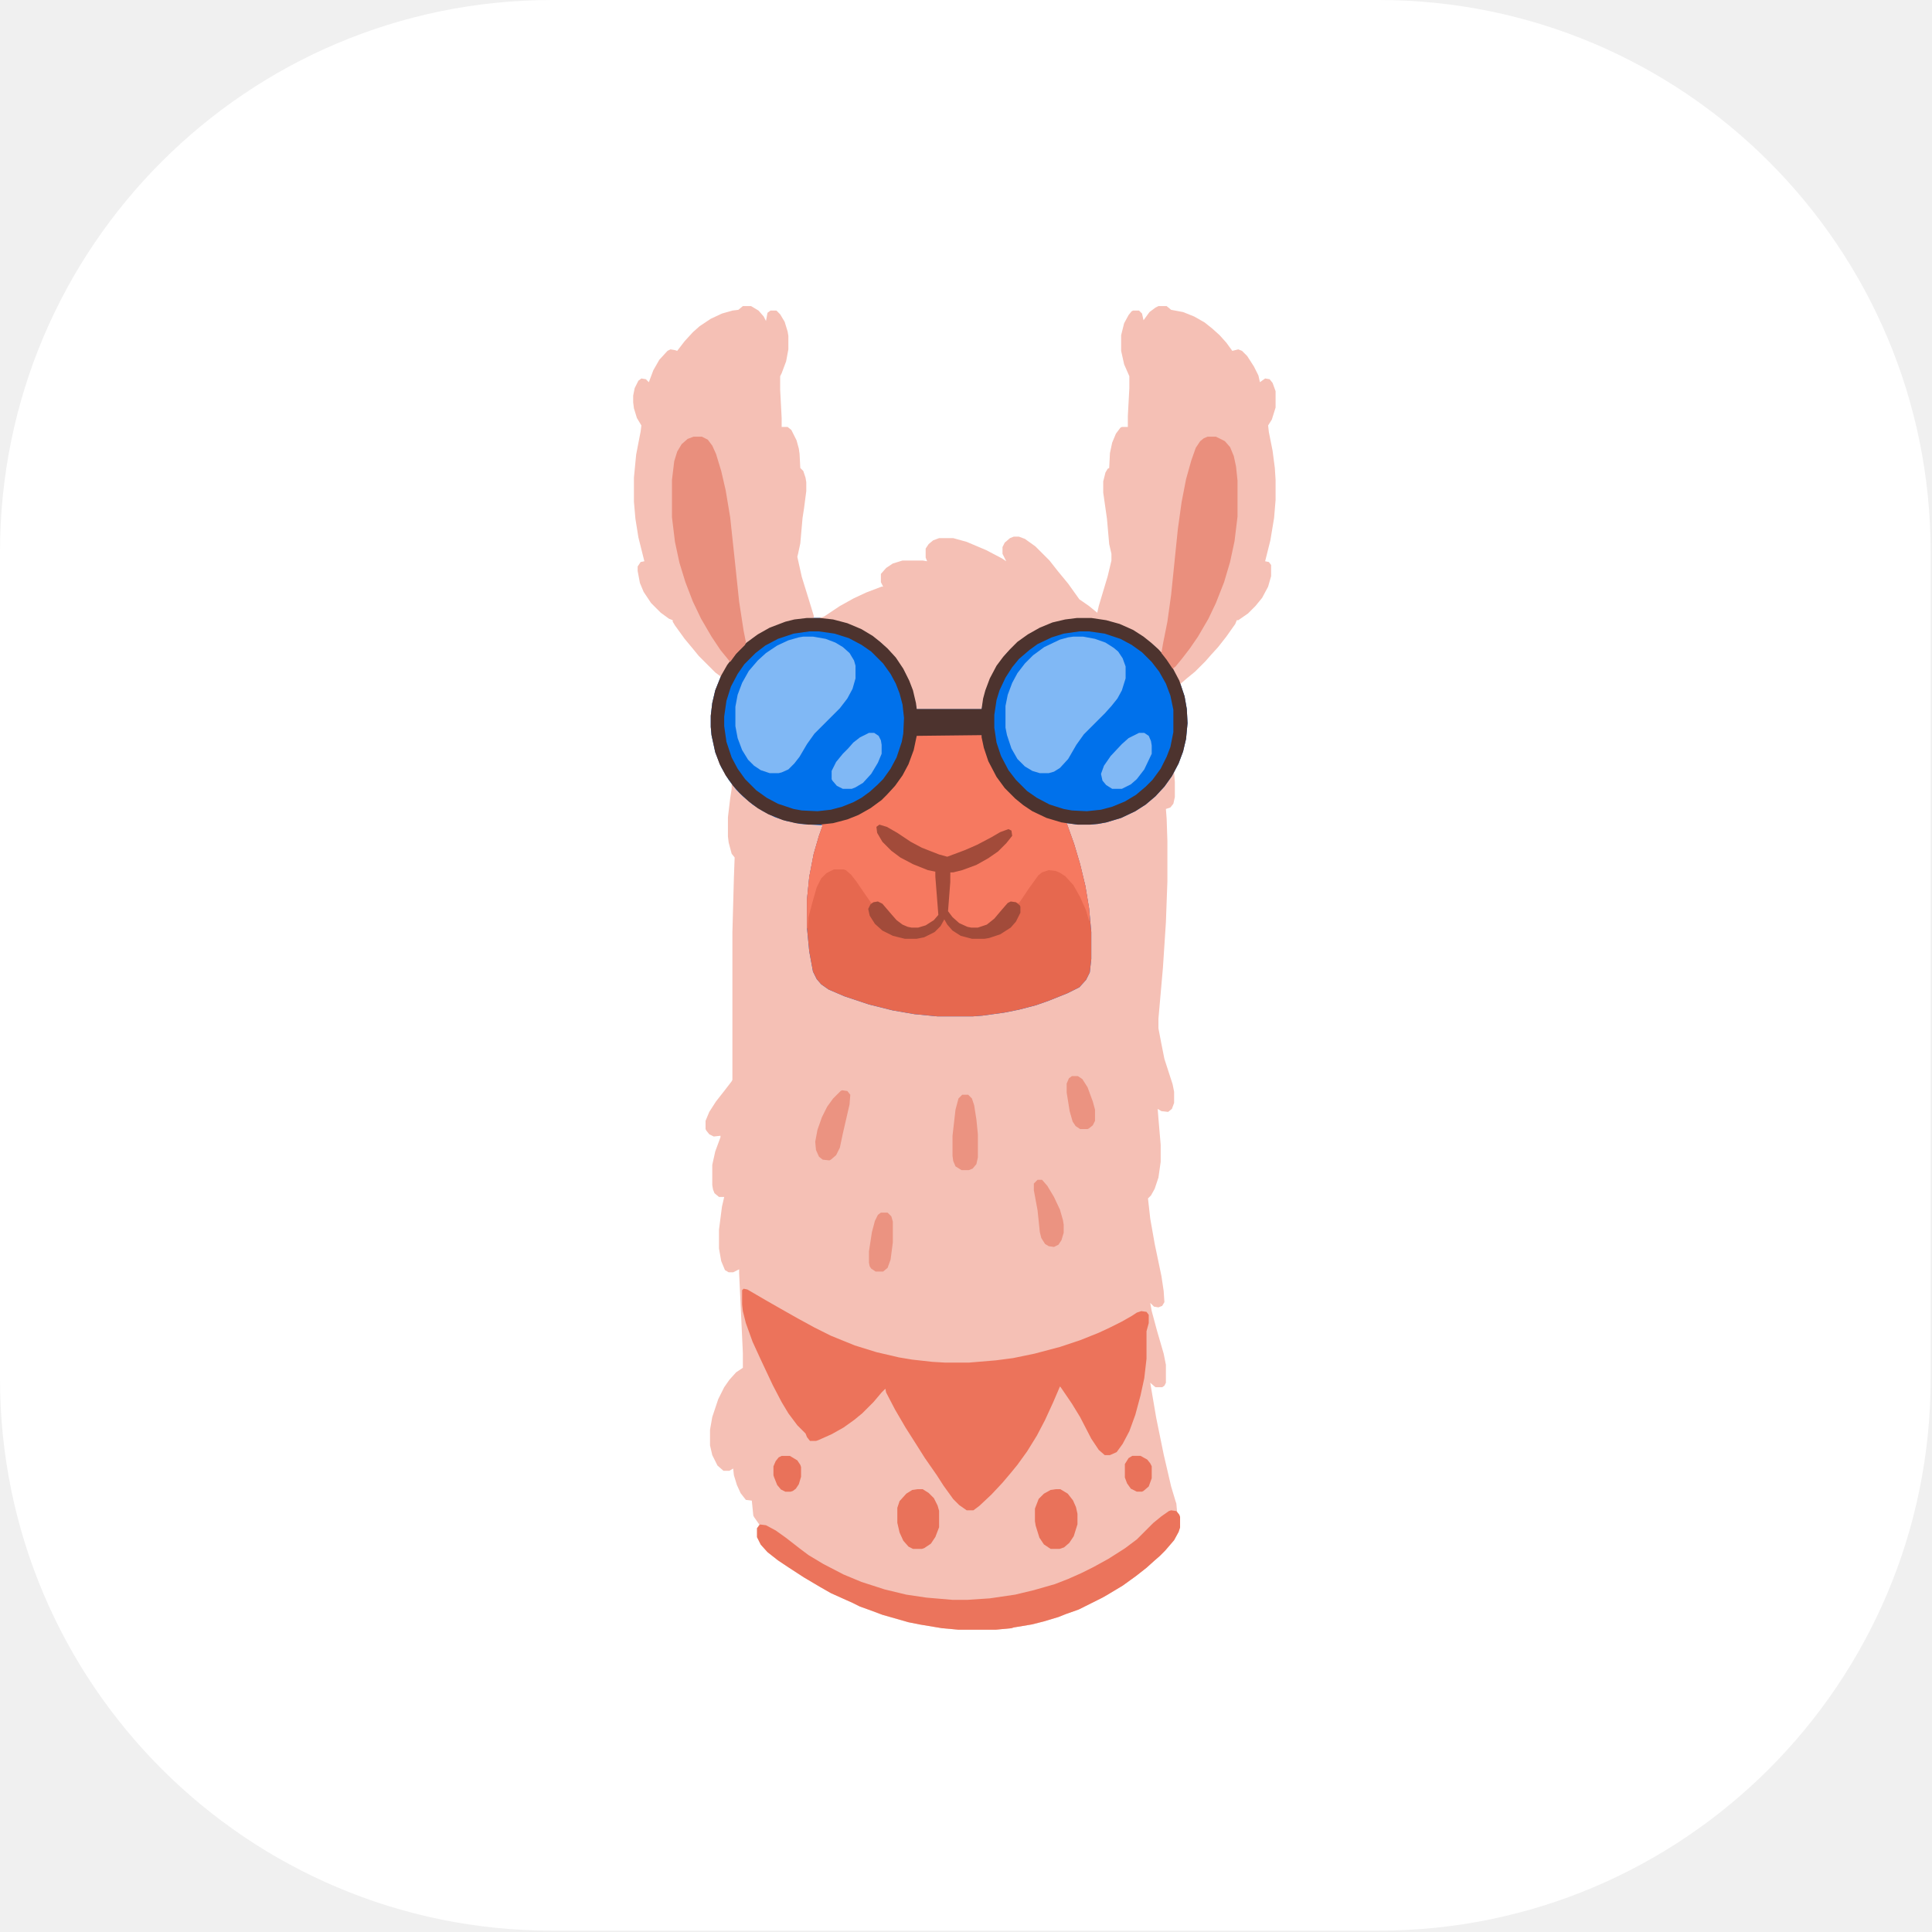
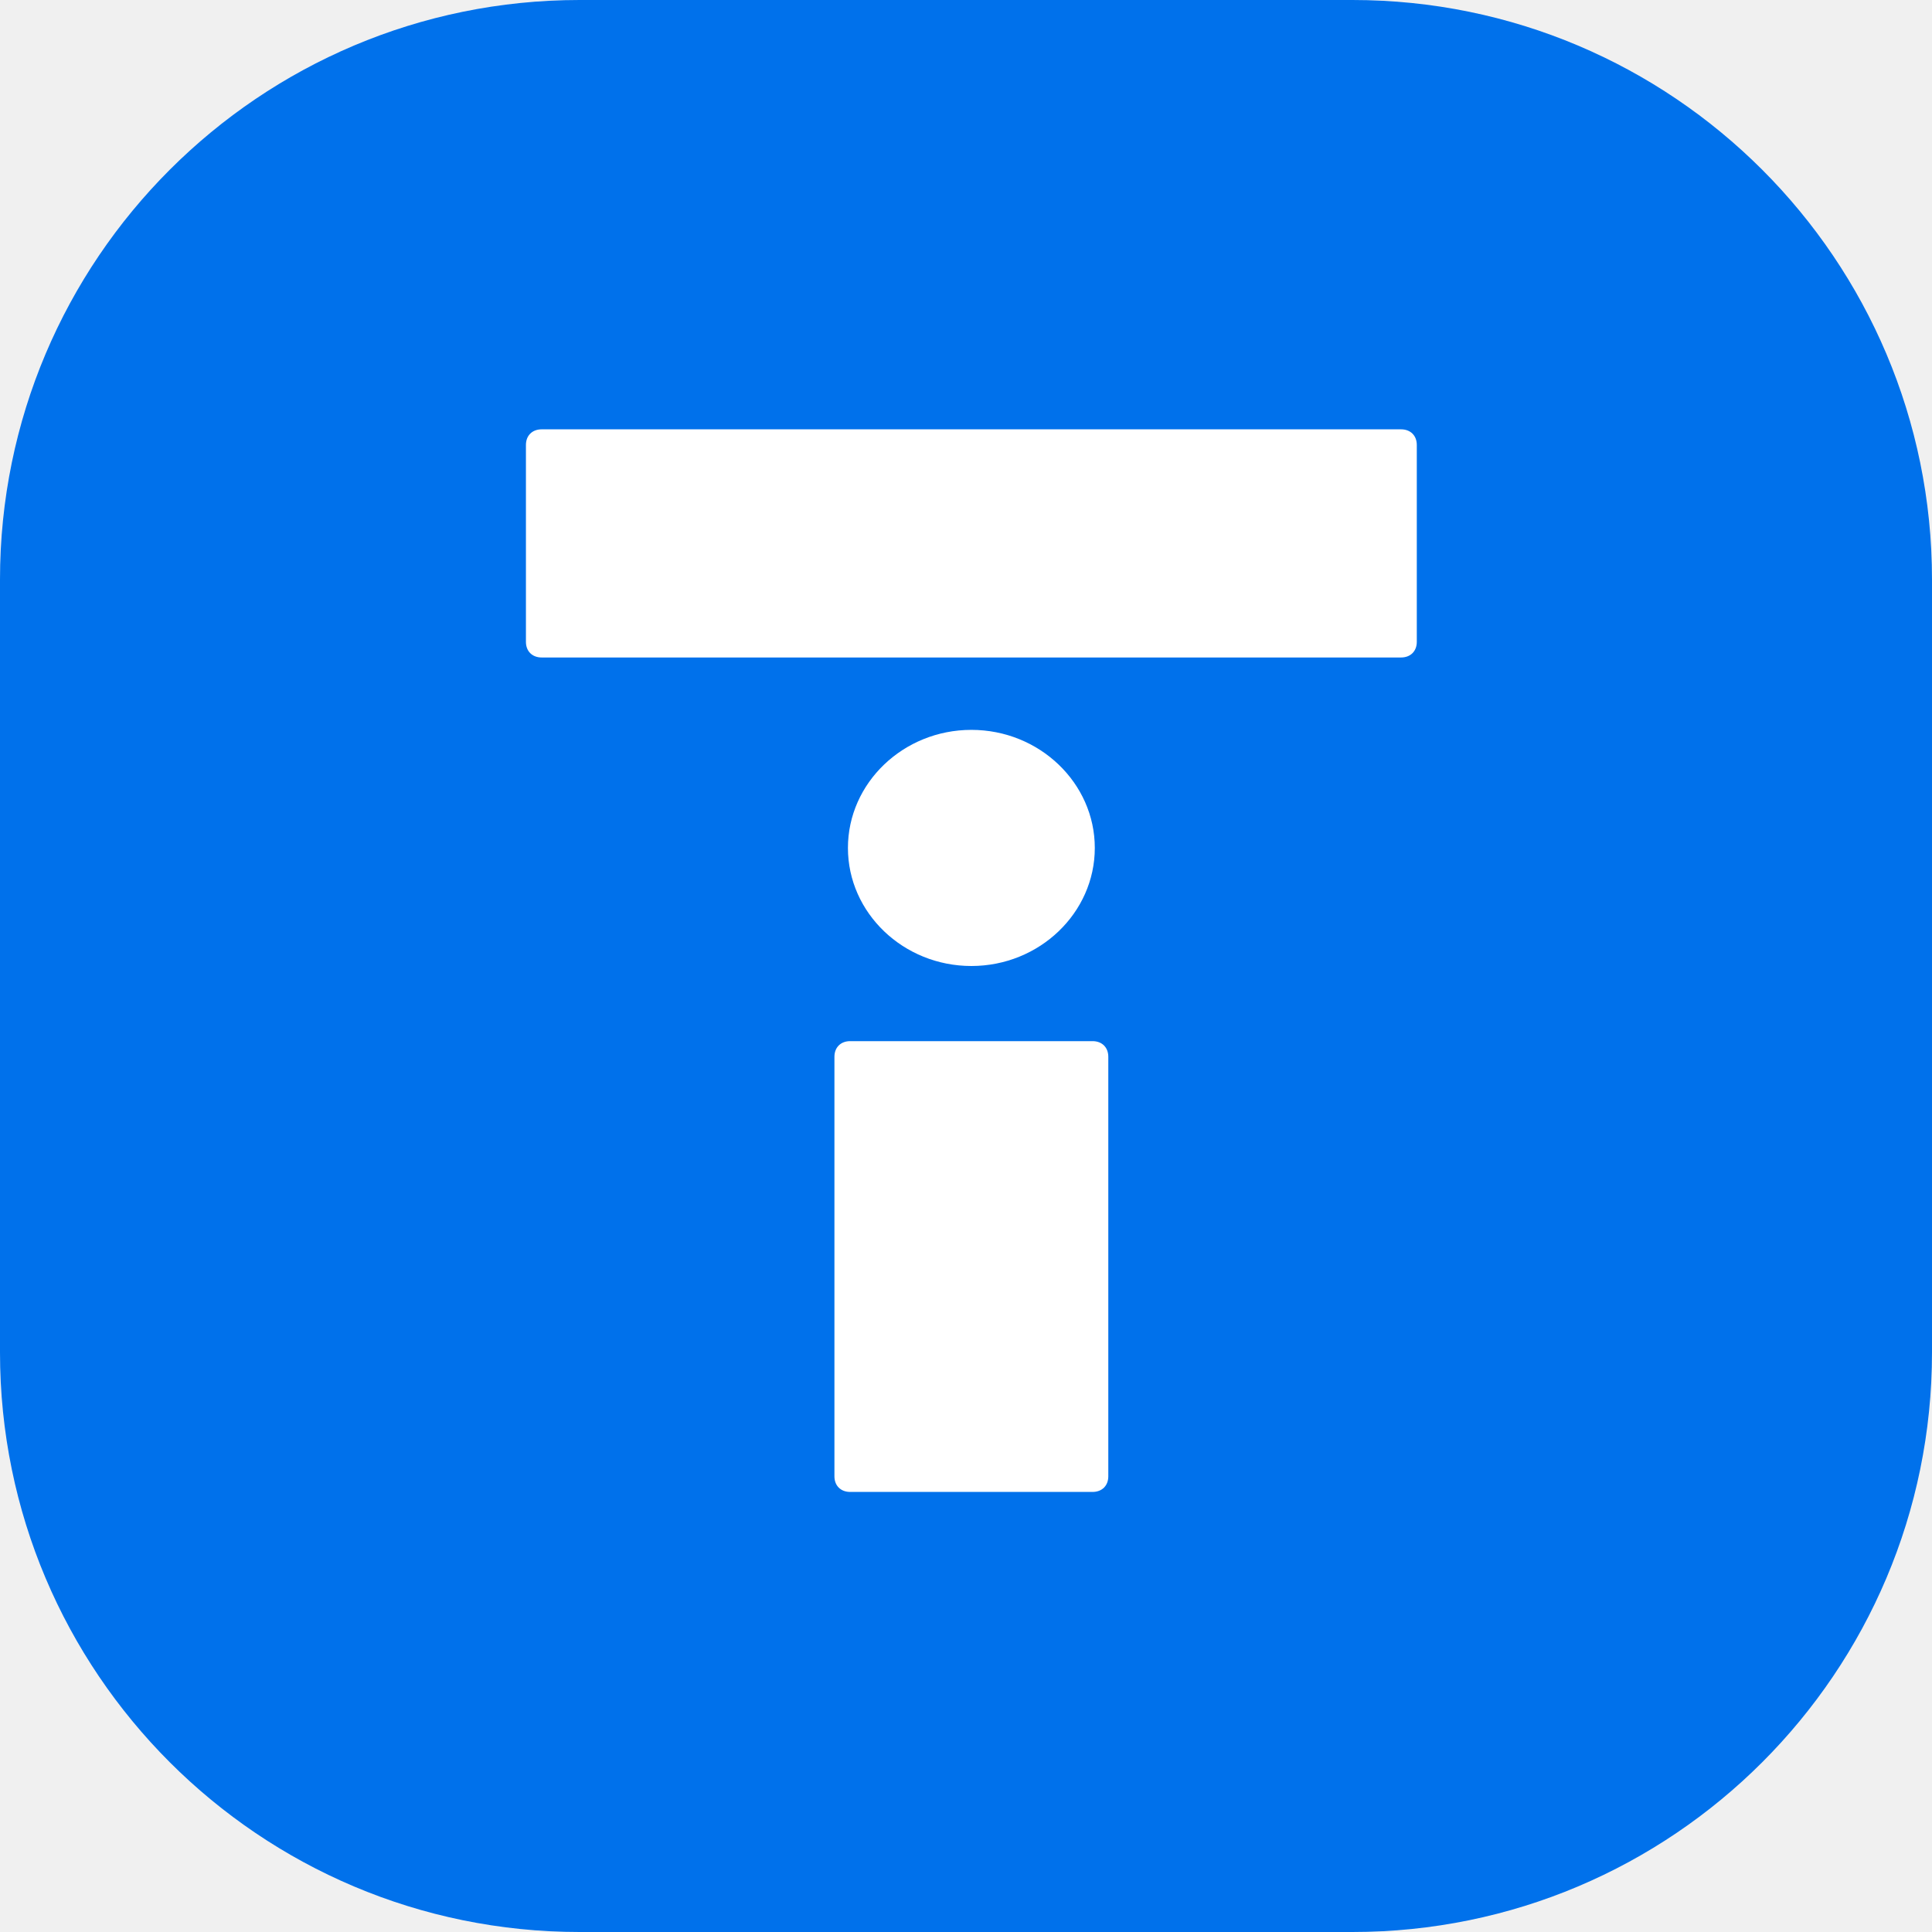
- <svg xmlns="http://www.w3.org/2000/svg" width="714" height="714" viewBox="0 0 714 714" fill="none">
-   <rect width="713.5" height="713.5" rx="204" fill="white" />
-   <path d="M298.247 228.379H302.935L307.898 228.93L313.137 230.309L318.376 232.515L322.512 234.997L325.269 237.203L328.027 239.684L331.06 242.993L333.817 247.129L336.023 251.541L337.402 255.126L338.505 259.813L338.781 262.019H362.77L363.321 258.159L364.148 255.126L365.803 250.714L368.285 246.026L370.766 242.717L373.248 239.96L376.005 237.203L379.866 234.445L384.277 231.964L388.965 230.033L393.652 228.93L398.064 228.379H403.303L408.818 229.206L413.781 230.585L418.745 232.791L422.605 235.272L425.362 237.478L428.12 239.96L430.601 242.717L433.083 246.302L435.84 251.541L437.771 257.331L438.598 262.019L438.874 267.258L438.322 273.049L437.219 277.736L435.565 282.148L433.91 285.457L434.186 289.041V294.556L433.634 297.038L432.532 298.416L430.877 298.968L431.153 302.553L431.429 310.825V325.715L430.877 340.88L429.774 357.7L428.12 376.45V380.035L429.223 385.825L430.326 391.34L433.359 400.715L433.91 403.473V407.609L433.083 409.815L431.704 410.918L429.223 410.642L427.844 409.815L428.12 413.399L428.947 423.05V429.392L428.12 435.183L426.741 439.319L425.362 441.8L424.259 442.903L425.087 450.348L426.741 459.723L429.223 471.58L430.05 477.095L430.326 481.231L429.498 482.61L428.12 483.161L426.465 482.885L425.087 481.507L425.638 484.54L427.568 491.709L430.05 500.257L430.877 504.393V511.011L430.326 512.114L429.498 512.665H427.017L425.087 511.011L427.293 523.97L430.05 537.482L432.807 549.338L434.462 554.853L434.737 555.68L435.013 558.713L435.84 559.816L436.116 560.644V564.504L435.565 566.158L433.91 569.191L430.601 573.052L428.671 574.982L426.465 576.912L423.708 579.394L419.848 582.427L414.884 586.011L409.37 589.32L407.439 590.423L398.616 594.835L393.928 596.49L391.171 597.592L385.656 599.247L381.244 600.35L374.626 601.453L373.799 601.729L368.009 602.28H354.222L348.156 601.729L339.883 600.35L335.747 599.523L326.097 596.765L321.685 595.111L317.824 593.732L315.067 592.353L312.585 591.25L307.071 588.769L303.21 586.563L297.144 582.978L291.629 579.394L287.493 576.636L283.633 573.603L281.151 570.846L279.773 568.088V564.78L280.6 563.401L278.67 560.644L278.394 560.092L277.842 554.577L275.636 554.302L273.706 551.82L272.328 548.787L271.225 545.202L270.949 542.721L269.57 543.548H267.364L265.158 541.618L263.228 537.757L262.401 534.173V528.382L263.228 523.695L265.434 517.077L267.64 512.665L269.57 509.908L272.052 507.15L274.533 505.496V499.981L273.155 470.477V469.098L270.949 470.201H269.294L267.916 469.374L266.537 466.065L265.71 461.378V454.484L266.813 445.936L267.64 442.352H265.71L264.055 440.973L263.504 439.594L263.228 437.94V430.495L264.331 425.532L266.261 420.293V419.741L263.78 420.017L262.125 419.19L261.022 417.811L260.747 417.26V414.227L262.125 410.918L264.607 407.057L267.64 403.197L270.397 399.612L270.673 399.061V344.465L271.225 324.336L271.5 316.891L270.397 315.512L269.294 311.376L269.019 309.17V302.001L269.846 295.108L270.397 291.523V289.593L268.192 286.56L265.986 282.424L264.331 278.012L262.952 271.67L262.677 268.637V264.501L263.228 259.813L264.331 255.126L266.537 249.611L268.743 245.75L271.225 242.442L273.706 239.684L275.912 237.478L280.048 234.445L284.46 231.964L290.251 229.758L293.559 228.93L298.247 228.379Z" fill="#F5C0B5" />
-   <path d="M298.247 228.379H302.935L307.898 228.93L313.137 230.309L318.376 232.515L322.512 234.997L325.269 237.203L328.027 239.684L331.06 242.993L333.817 247.129L336.023 251.541L337.402 255.126L338.505 259.813L338.781 262.019H362.77L363.321 258.159L364.148 255.126L365.803 250.714L368.285 246.026L370.766 242.717L373.248 239.96L376.005 237.203L379.866 234.445L384.277 231.964L388.965 230.033L393.652 228.93L398.064 228.379H403.303L408.818 229.206L413.781 230.585L418.745 232.791L422.605 235.272L425.362 237.478L428.12 239.96L430.601 242.717L433.083 246.302L435.84 251.541L437.771 257.331L438.598 262.019L438.874 267.258L438.322 273.049L437.219 277.736L435.565 282.148L433.083 286.835L430.326 290.696L427.017 294.28L423.432 297.313L419.572 299.795L414.333 302.277L408.818 303.931L405.785 304.483L402.752 304.758H398.34L394.204 304.207L396.961 311.928L399.167 319.373L401.097 327.369L402.476 335.641L403.303 344.465V354.391L402.752 359.355L401.373 362.112L398.891 364.869L394.48 367.075L387.586 369.833L382.899 371.487L376.557 373.142L371.042 374.244L363.045 375.347L359.461 375.623H346.501L337.953 374.796L329.957 373.417L321.133 371.211L312.034 368.178L306.243 365.697L303.486 363.766L301.832 361.836L300.453 359.079L299.074 351.634L298.247 343.086V332.332L299.074 324.06L300.729 315.512L302.659 308.894L304.037 305.034L295.765 304.483L290.526 303.38L286.39 302.001L281.978 299.795L278.118 297.313L274.534 294.28L272.052 291.799L269.294 288.214L266.537 283.527L264.331 278.012L262.952 271.67L262.677 268.637V264.501L263.228 259.813L264.331 255.126L266.537 249.611L268.743 245.75L271.225 242.442L273.706 239.684L275.912 237.478L280.048 234.445L284.46 231.964L290.251 229.758L293.559 228.93L298.247 228.379Z" fill="#0071EB" />
-   <path d="M428.12 113.121H431.153L432.807 114.5L437.219 115.327L441.355 116.981L445.216 119.187L447.973 121.393L450.73 123.875L453.212 126.632L455.418 129.665L457.624 129.114L459.002 129.665L460.933 131.596L463.414 135.456L465.069 138.765L465.62 141.246L467.55 139.868L469.205 140.143L470.308 141.522L471.411 144.555V150.621L470.032 155.033L468.653 157.239L468.929 159.721L470.308 166.614L471.135 172.956L471.411 177.368V184.813L470.859 191.431L469.48 199.703L467.55 207.424L468.929 207.699L469.756 208.802V212.938L468.653 216.799L466.447 220.935L463.966 223.968L461.208 226.725L457.624 229.207H457.072L456.521 230.586L453.212 235.273L450.179 239.133L447.421 242.167L445.491 244.373L441.631 248.233L438.598 250.714L436.668 252.369L436.116 252.92L433.359 247.13L431.153 243.821L428.12 240.236L426.19 238.306L421.502 234.722L417.09 232.24L412.127 230.31L407.439 229.207L403.303 228.655H398.064L392.274 229.483L388.138 230.586L383.174 232.792L379.038 235.273L375.454 238.031L371.593 241.891L368.285 246.578L365.803 251.266L364.148 255.678L362.77 262.02H338.781L337.953 258.435L336.575 253.472L334.369 248.509L331.611 244.097L328.302 240.236L326.097 238.031L322.512 235.273L317.824 232.516L312.31 230.31L307.898 229.207L302.935 228.655V228.38L304.589 227.828L310.38 223.968L315.343 221.21L320.03 219.005L325.821 216.799H326.372L325.545 215.144V212.111L327.475 209.905L329.957 208.251L333.542 207.148H340.986L342.641 207.424L342.089 206.045V202.736L343.192 201.082L344.847 199.703L347.053 198.876H352.292L357.255 200.254L364.424 203.288L370.215 206.321L371.869 207.424L370.49 204.666V202.185L371.318 200.53L373.248 198.876L374.627 198.324H376.557L378.763 199.151L382.623 201.909L387.862 207.148L390.895 211.008L394.755 215.696L398.891 221.486L402.476 223.968L405.509 226.45L406.061 223.968L409.37 212.938L410.748 207.148V204.666L409.921 201.082L409.094 191.707L407.715 182.056V177.92L408.542 174.611L409.37 173.232L409.921 172.956L410.197 167.442L411.024 163.581L412.403 160.272L414.057 158.066L414.609 157.791H416.814V153.655L417.366 143.452V139.04L415.436 134.629L414.333 129.665V123.875L415.436 119.463L417.09 116.43L418.193 115.051L418.745 114.776H420.951L422.053 115.878L422.605 118.36L424.811 115.327L427.017 113.673L428.12 113.121Z" fill="#F5C0B5" />
-   <path d="M338.78 271.668H362.77L364.424 278.286L366.078 282.422L368.56 287.109L371.042 290.418L373.523 293.176L376.005 295.657L380.141 298.69L385.38 301.448L391.171 303.378L394.204 304.205L396.961 311.926L399.167 319.371L401.097 327.367L402.476 335.639L403.303 344.463V354.389L402.752 359.353L401.373 362.11L398.891 364.868L394.479 367.073L387.586 369.831L382.898 371.485L376.556 373.14L371.042 374.243L363.045 375.346L359.461 375.621H346.501L337.953 374.794L329.957 373.415L321.133 371.209L312.034 368.176L306.243 365.695L303.486 363.765L301.831 361.834L300.453 359.077L299.074 351.632L298.247 343.084V332.33L299.074 324.058L300.728 315.51L302.659 308.893L304.037 305.032L302.934 304.481L307.898 303.929L313.137 302.551L317.273 300.896L321.685 298.415L324.993 295.933L327.751 293.451L329.681 291.521L332.714 287.385L335.196 282.973L336.85 278.837L338.229 273.598L338.78 271.668Z" fill="#E6684F" />
-   <path d="M274.534 113.121H277.567L280.324 114.776L282.254 116.981L283.081 118.636L283.633 115.603L284.736 114.776H286.942L288.32 116.154L289.975 118.912L291.078 122.496L291.354 124.151V129.114L290.526 133.526L288.872 137.938L288.32 139.04V144.004L288.872 154.482V157.791H291.078L292.457 158.894L294.387 162.754L295.214 165.787L295.49 167.717L295.765 172.956L296.868 174.059L297.696 176.541L297.971 178.195V181.504L297.144 187.846L296.593 191.431L295.765 200.806L294.938 204.666L294.662 205.769L296.317 213.214L299.901 224.795L300.729 227.552V228.38L293.559 229.207L287.769 230.861L282.806 233.067L278.394 235.825L274.809 238.858L272.052 241.615L269.019 245.751L266.537 250.163L264.331 248.509L258.265 242.442L255.783 239.409L253.026 236.1L249.441 231.137L248.614 229.758V229.207L247.235 228.655L244.202 226.45L240.618 222.865L237.86 218.729L236.482 215.42L235.654 211.008V209.354L236.757 207.699L238.136 207.424L235.93 198.6L234.827 191.707L234.276 185.365V176.541L235.103 167.993L236.757 159.445L237.033 157.239L235.379 154.482L234.276 150.897L234 148.691V146.21L234.551 143.452L235.93 140.695L237.033 139.868L238.688 140.143L239.791 141.246L241.445 136.835L243.651 132.974L246.684 129.665L247.787 129.114L249.441 129.39L250.269 129.665L253.026 126.081L256.059 122.772L258.541 120.566L262.677 117.809L266.813 115.878L270.673 114.776L272.879 114.5L274.534 113.121Z" fill="#F5C0B5" />
-   <path d="M274.809 476.27L276.188 476.545L282.806 480.406L288.596 483.714L294.938 487.299L301.004 490.608L307.071 493.641L315.894 497.226L323.891 499.707L332.163 501.637L337.126 502.465L344.571 503.292L349.259 503.568H358.082L368.009 502.74L374.351 501.913L382.347 500.259L391.722 497.777L399.167 495.295L406.061 492.538L410.197 490.608L414.609 488.402L418.469 486.196L420.123 485.093L421.778 484.542L423.708 484.817L424.535 485.92V488.953L423.708 491.987V502.189L422.881 509.358L421.502 515.7L419.572 522.869L417.366 528.936L414.884 533.623L412.678 536.656L410.197 537.759H408.267L406.061 535.829L403.303 531.693L399.167 523.697L396.134 518.733L391.998 512.667L391.722 512.391L389.241 518.182L386.208 524.799L383.174 530.59L379.59 536.38L376.005 541.344L373.524 544.377L370.49 547.961L366.354 552.373L361.943 556.509L359.737 558.164H357.255L354.498 556.234L352.292 554.028L348.707 549.064L346.226 545.204L341.814 538.862L338.505 533.623L334.644 527.557L330.784 520.939L327.475 514.597L327.2 513.218L325.821 514.597L322.788 518.182L318.652 522.318L315.619 524.799L311.758 527.557L307.346 530.038L302.383 532.244L301.556 532.52H299.35L298.247 531.141L297.696 529.763L294.662 526.73L291.354 522.318L288.872 518.182L285.563 511.84L281.151 502.465L278.118 495.847L275.637 488.953L274.534 484.542L274.258 482.06V476.821L274.809 476.27Z" fill="#EC735B" />
-   <path d="M338.78 271.668H362.77L364.424 278.286L366.078 282.422L368.56 287.109L371.042 290.418L373.523 293.176L376.005 295.657L380.141 298.69L385.38 301.448L391.171 303.378L394.204 304.205L396.961 311.926L399.167 319.371L401.097 327.367L402.476 335.639L402.752 340.327H402.476L401.373 336.466L399.167 331.503L396.685 327.091L393.652 323.782L391.446 322.404L390.068 321.852L387.586 321.577L385.104 322.404L383.726 323.507L380.141 328.47L377.384 332.606L376.556 333.709L373.523 333.433L371.869 334.536L368.56 338.397L366.63 340.603L364.148 342.257L361.391 343.084H358.909L356.152 342.257L353.394 340.603L350.913 338.121L350.086 336.742L351.189 322.404L356.428 321.025L360.839 319.371L365.803 316.613L369.387 313.856L372.42 310.823L373.799 308.893L373.523 306.962L372.42 306.687L369.112 308.065L362.77 311.65L357.531 314.132L350.637 316.613L349.534 316.889L344.019 314.959L338.505 312.477L334.369 309.996L330.232 307.238L326.372 305.308L324.993 305.032L324.166 305.584L324.442 307.79L326.372 311.099L329.957 314.683L334.093 317.441L339.883 320.198L345.674 322.128L346.225 327.643L346.777 334.536L347.052 338.121L345.122 340.327L342.089 342.257L339.332 343.084H336.85L334.093 342.257L331.611 340.603L329.405 338.397L327.199 335.639L325.821 333.985L324.442 333.433L321.96 333.709L320.03 330.952L316.446 325.713L314.515 323.231L312.585 321.577L311.758 321.301H308.173L305.416 322.68L303.486 324.61L301.831 327.919L300.177 333.709L298.798 338.948L298.523 343.084H298.247V332.33L299.074 324.058L300.728 315.51L302.659 308.893L304.037 305.032L302.934 304.481L307.898 303.929L313.137 302.551L317.273 300.896L321.685 298.415L324.993 295.933L327.751 293.451L329.681 291.521L332.714 287.385L335.196 282.973L336.85 278.837L338.229 273.598L338.78 271.668Z" fill="#F67960" />
-   <path d="M298.247 228.379H302.935L307.898 228.93L313.137 230.309L318.376 232.515L322.512 234.997L325.269 237.203L328.027 239.684L331.06 242.993L333.817 247.129L336.023 251.541L337.402 255.126L338.505 259.813L338.781 262.019H362.77L363.321 258.159L364.148 255.126L365.803 250.714L368.285 246.026L370.766 242.717L373.248 239.96L376.005 237.203L379.866 234.445L384.277 231.964L388.965 230.033L393.652 228.93L398.064 228.379H403.303L408.818 229.206L413.781 230.585L418.745 232.791L422.605 235.272L425.362 237.478L428.12 239.96L430.601 242.717L433.083 246.302L435.84 251.541L437.771 257.331L438.598 262.019L438.874 267.258L438.322 273.049L437.219 277.736L435.565 282.148L433.083 286.835L430.326 290.696L427.017 294.28L423.432 297.313L419.572 299.795L414.333 302.277L408.818 303.931L405.785 304.483L402.752 304.758H398.34L392.274 303.931L386.759 302.277L381.52 299.795L378.211 297.589L375.178 295.108L371.318 291.247L368.285 287.111L365.251 281.321L363.597 276.357L362.77 272.497V271.67L338.781 271.946L337.678 277.185L335.747 282.424L333.541 286.56L330.784 290.42L327.751 293.729L325.821 295.659L321.685 298.692L317.273 301.174L313.137 302.828L307.898 304.207L302.935 304.758H298.798L294.111 304.207L289.423 303.104L283.909 300.898L280.048 298.692L276.739 296.211L273.431 293.177L270.949 290.42L268.192 286.56L265.986 282.424L264.331 278.012L262.952 271.67L262.677 268.637V264.501L263.228 259.813L264.331 255.126L266.537 249.611L268.743 245.75L271.225 242.442L273.706 239.684L275.912 237.478L280.048 234.445L284.46 231.964L290.251 229.758L293.559 228.93L298.247 228.379ZM299.074 233.342L293.284 234.169L287.493 236.1L282.806 238.581L279.221 241.339L275.085 245.475L272.603 249.059L270.122 253.747L268.467 258.986L267.64 264.776V268.361L268.467 274.151L270.397 279.942L272.603 284.078L275.361 287.938L279.497 292.074L283.357 294.832L287.493 297.038L293.284 298.968L296.317 299.519L302.107 299.795L307.071 299.244L311.207 298.141L315.343 296.486L318.376 294.832L321.409 292.626L324.166 290.144L326.372 287.938L329.13 284.078L331.336 279.942L333.266 274.151L333.817 271.118L334.093 265.328L333.541 260.365L332.439 256.228L331.06 252.644L329.13 249.059L326.372 245.199L321.96 240.787L318.376 238.305L313.688 235.824L308.449 234.169L302.659 233.342H299.074ZM398.891 233.342L393.101 234.169L388.689 235.548L383.45 238.03L380.417 240.236L376.557 243.545L374.075 246.578L371.593 250.438L369.387 255.126L368.285 258.71L367.457 264.225V268.912L368.285 274.427L369.939 279.39L372.696 284.63L375.454 288.214L379.59 292.35L383.174 294.832L387.862 297.313L393.101 298.968L396.134 299.519L401.649 299.795L406.888 299.244L411.024 298.141L415.711 296.211L419.848 293.729L423.432 290.696L425.914 288.214L428.947 284.078L431.153 279.666L432.532 276.082L433.634 270.567V262.295L432.532 257.056L430.877 252.644L428.395 248.232L425.638 244.647L422.053 241.063L418.193 238.305L414.057 236.1L408.267 234.169L402.476 233.342H398.891Z" fill="#4D332E" />
-   <path d="M432.807 558.16L434.737 558.436L435.84 559.815L436.116 560.642V564.502L435.565 566.157L433.91 569.19L430.601 573.05L428.671 574.98L426.465 576.91L423.708 579.392L419.847 582.425L414.884 586.01L409.369 589.319L407.439 590.422L398.616 594.833L393.928 596.488L391.171 597.591L385.656 599.245L381.244 600.348L374.626 601.451L373.799 601.727L368.009 602.278H354.222L348.156 601.727L339.883 600.348L335.747 599.521L326.096 596.764L321.685 595.109L317.824 593.73L315.067 592.352L312.585 591.249L307.071 588.767L303.21 586.561L297.144 582.977L291.629 579.392L287.493 576.635L283.633 573.602L281.151 570.844L279.772 568.087V564.778L280.875 563.399L283.081 563.675L286.666 565.605L290.526 568.362L295.49 572.223L298.798 574.704L304.313 578.013L311.758 581.874L318.376 584.631L326.924 587.388L334.92 589.319L342.365 590.422L352.016 591.249H357.531L365.803 590.697L375.178 589.319L382.071 587.664L389.792 585.458L394.755 583.528L399.719 581.322L404.13 579.116L409.645 576.083L415.711 572.223L420.123 568.914L426.189 562.848L429.223 560.366L431.98 558.436L432.807 558.16Z" fill="#EB745C" />
-   <path d="M396.686 235.27H400.27L404.682 236.097L408.542 237.475L411.575 239.406L413.23 240.784L414.884 243.266L415.987 246.299V250.711L414.609 255.123L412.954 258.156L410.748 260.913L408.267 263.671L400.546 271.391L397.789 275.252L394.755 280.491L391.722 283.799L389.516 285.178L387.586 285.73H384.277L381.52 284.902L378.763 283.248L376.005 280.491L373.799 276.63L372.145 271.667L371.593 268.91V260.913L372.421 256.777L374.075 252.365L376.005 248.781L378.763 245.196L381.796 242.163L385.932 239.13L391.722 236.372L394.755 235.545L396.686 235.27Z" fill="white" fill-opacity="0.5" />
-   <path d="M296.868 235.27H300.453L305.14 236.097L308.725 237.475L311.482 239.13L313.964 241.336L315.618 244.093L316.17 246.023V250.711L315.067 254.571L313.137 258.156L310.379 261.74L301.004 271.116L298.247 274.976L295.489 279.663L293.559 282.145L291.353 284.351L288.872 285.454L287.769 285.73H284.46L281.151 284.627L278.669 282.972L276.463 280.766L274.258 277.182L272.603 272.77L271.776 268.358V261.189L272.603 256.777L274.258 252.365L276.739 247.953L280.048 244.093L283.081 241.336L287.217 238.578L291.353 236.648L295.214 235.545L296.868 235.27Z" fill="white" fill-opacity="0.5" />
-   <path d="M446.318 161.375H449.351L452.66 163.029L454.59 165.235L455.969 168.544L456.796 172.405L457.348 177.644V190.879L456.245 199.978L454.59 207.699L452.385 215.144L449.351 222.865L446.594 228.655L442.734 235.273L439.701 239.685L436.943 243.269L434.462 246.302L433.359 247.13L431.153 243.821L429.223 241.339L429.774 238.03L431.428 229.758L432.807 219.832L435.289 195.567L436.667 185.64L438.322 177.092L440.252 170.199L441.906 165.511L443.561 163.029L444.94 161.926L446.318 161.375Z" fill="#EA8F7D" />
-   <path d="M256.335 161.375H259.368L261.574 162.478L263.228 164.684L264.607 167.717L266.537 174.059L268.192 181.228L269.846 191.155L271.5 206.596L273.155 222.313L274.809 233.067L275.636 237.203L275.361 238.306L272.052 241.615L269.846 244.648L268.743 243.269L266.261 240.236L262.953 235.273L259.092 228.655L256.059 222.313L253.302 215.144L251.096 207.975L249.441 200.254L248.338 191.155V177.368L249.166 170.474L250.269 166.89L251.923 164.132L254.129 162.202L256.335 161.375Z" fill="#E98F7D" />
-   <path d="M324.993 304.754L327.751 305.581L331.611 307.787L336.574 311.096L340.711 313.302L347.053 315.783L350.086 316.611L356.703 314.129L361.115 312.199L366.354 309.441L369.663 307.511L372.696 306.408L373.799 306.96L374.075 308.89L371.869 311.647L368.836 314.68L365.251 317.162L360.839 319.644L355.6 321.574L352.292 322.401H351.189V325.986L350.361 336.74L352.016 338.945L354.497 341.151L357.531 342.53L358.909 342.806H361.391L364.7 341.703L367.457 339.497L370.49 335.912L372.42 333.706L373.523 333.155L375.454 333.431L376.832 334.534L377.108 335.085V337.291L375.454 340.6L373.523 342.806L369.663 345.287L365.527 346.666L363.873 346.942H359.185L355.049 345.839L352.016 343.909L350.086 341.703L348.983 339.773L347.604 342.254L345.398 344.46L341.538 346.39L338.78 346.942H334.369L329.957 345.839L326.096 343.909L323.339 341.427L321.409 338.394L320.857 335.912L321.685 334.258L322.788 333.431L324.442 333.155L326.096 333.982L329.405 337.842L331.335 340.048L333.541 341.703L335.472 342.53L336.85 342.806H339.332L342.089 341.979L345.122 340.048L346.777 338.118L346.501 334.534L345.674 324.056V322.125L342.916 321.574L337.402 319.368L332.714 316.886L329.405 314.405L326.096 311.096L324.166 307.787L323.891 305.581L324.993 304.754Z" fill="#A24B3A" />
-   <path d="M390.2 550.355H391.854L394.611 552.01L396.542 554.492L397.644 556.973L398.196 559.455V563.315L396.817 567.727L395.163 570.209L393.233 571.863L391.578 572.415H388.269L385.788 570.76L384.133 568.278L382.755 563.867L382.479 562.212V557.525L383.858 553.94L385.788 552.01L388.269 550.631L390.2 550.355Z" fill="#E9725A" />
-   <path d="M339.064 550.355H340.994L343.2 551.734L345.13 553.664L346.509 556.422L347.06 558.352V564.418L345.681 568.003L344.027 570.484L341.545 572.139L340.718 572.415H337.409L335.755 571.587L333.825 569.381L332.446 566.348L331.619 562.764V557.249L332.446 554.767L334.928 552.01L337.133 550.631L339.064 550.355Z" fill="#E9725A" />
-   <path d="M321.133 270.844H323.063L324.718 271.947L325.545 273.601L325.821 275.256V278.564L324.442 281.873L321.96 286.009L318.927 289.318L316.17 290.973L314.791 291.524H311.482L309.276 290.421L307.622 288.491L307.346 287.94V284.906L309.001 281.598L311.482 278.564L313.413 276.634L315.343 274.428L317.824 272.498L321.133 270.844Z" fill="white" fill-opacity="0.5" />
-   <path d="M420.951 270.844H422.881L424.535 271.947L425.362 273.877L425.638 275.531V278.564L422.881 284.355L420.123 287.94L417.917 289.87L414.609 291.524H411.024L408.818 290.145L407.439 288.491L406.888 286.009L407.991 282.976L410.473 279.392L414.609 274.98L417.09 272.774L420.951 270.844Z" fill="white" fill-opacity="0.5" />
-   <path d="M355.6 404.578H357.806L359.185 405.957L360.012 408.438L360.839 413.677L361.391 419.192V427.74L360.839 430.222L359.461 431.876L358.082 432.428H355.325L353.119 431.049L352.291 429.119L352.016 427.189V419.744L353.119 410.093L354.222 405.957L355.6 404.578Z" fill="#EB9381" />
-   <path d="M311.207 402.922L313.137 403.198L314.24 404.576L313.964 408.161L311.482 418.915L310.379 424.154L309.001 426.911L307.071 428.566L306.519 428.841L304.037 428.566L302.659 427.463L301.556 424.981L301.28 421.948L302.107 417.536L303.762 412.848L305.692 408.988L307.898 405.955L310.655 403.198L311.207 402.922Z" fill="#EB9381" />
-   <path d="M383.45 436.012H385.105L387.035 438.218L389.516 442.354L391.722 447.041L392.825 450.902L393.101 452.556V455.589L392.274 458.347L391.171 460.001L389.516 460.828L387.586 460.552L386.207 459.725L384.829 457.519L384.277 455.313L383.45 447.317L382.071 439.872V437.39L383.45 436.012Z" fill="#EB9381" />
-   <path d="M325.545 448.145H328.027L329.405 449.523L329.957 451.453V459.174L329.13 465.516L328.027 468.549L326.372 469.928H323.615L321.961 468.825L321.409 467.998L321.133 466.619V462.483L322.236 455.314L323.339 451.178L324.442 448.972L325.545 448.145Z" fill="#EB9381" />
-   <path d="M396.134 397.684H398.34L399.994 398.787L401.925 401.82L403.855 407.059L404.682 410.092V414.228L403.855 415.882L402.476 416.985L401.925 417.261H399.167L397.513 416.158L396.41 414.504L395.307 410.643L394.204 403.75V400.441L395.031 398.511L396.134 397.684Z" fill="#EB9381" />
-   <path d="M288.872 538.047H291.905L294.662 539.701L295.765 541.356L296.041 542.183V545.768L295.214 548.525L294.111 550.179L293.008 551.007L292.181 551.282H290.251L288.596 550.455L287.218 548.801L286.115 546.043L285.839 545.216V541.907L286.666 539.977L287.769 538.598L288.872 538.047Z" fill="#E9725A" />
-   <path d="M418.469 538.031H421.502L423.984 539.41L425.087 540.789L425.638 541.892V546.303L424.535 549.337L422.605 550.991L422.053 551.267H420.123L417.917 550.164L416.539 548.234L415.711 546.028V541.064L417.09 538.858L418.469 538.031Z" fill="#E9725A" />
+ <svg xmlns="http://www.w3.org/2000/svg" width="180" height="180" viewBox="0 0 180 180" fill="none">
+   <rect width="180" height="180" rx="54" fill="#0071EB" />
+   <path d="M103.258 137.545V98.457C103.258 97.583 102.671 97.001 101.791 97.001H79.208C78.328 97.001 77.742 97.583 77.742 98.457V137.545C77.742 138.418 78.328 139 79.208 139H101.791C102.671 139 103.258 138.418 103.258 137.545Z" fill="white" />
+   <path d="M132 59.8V41.456C132 40.582 131.413 40 130.534 40H50.466C49.587 40 49 40.582 49 41.456V59.8C49 60.673 49.587 61.256 50.466 61.256H130.534C131.413 61.256 132 60.673 132 59.8Z" fill="white" />
+   <path d="M90.5 68C84.161 68 79 72.95 79 79C79 85.05 84.161 90 90.5 90C96.839 90 102 85.05 102 78.999C102 72.95 96.839 68 90.5 68Z" fill="white" />
</svg>
